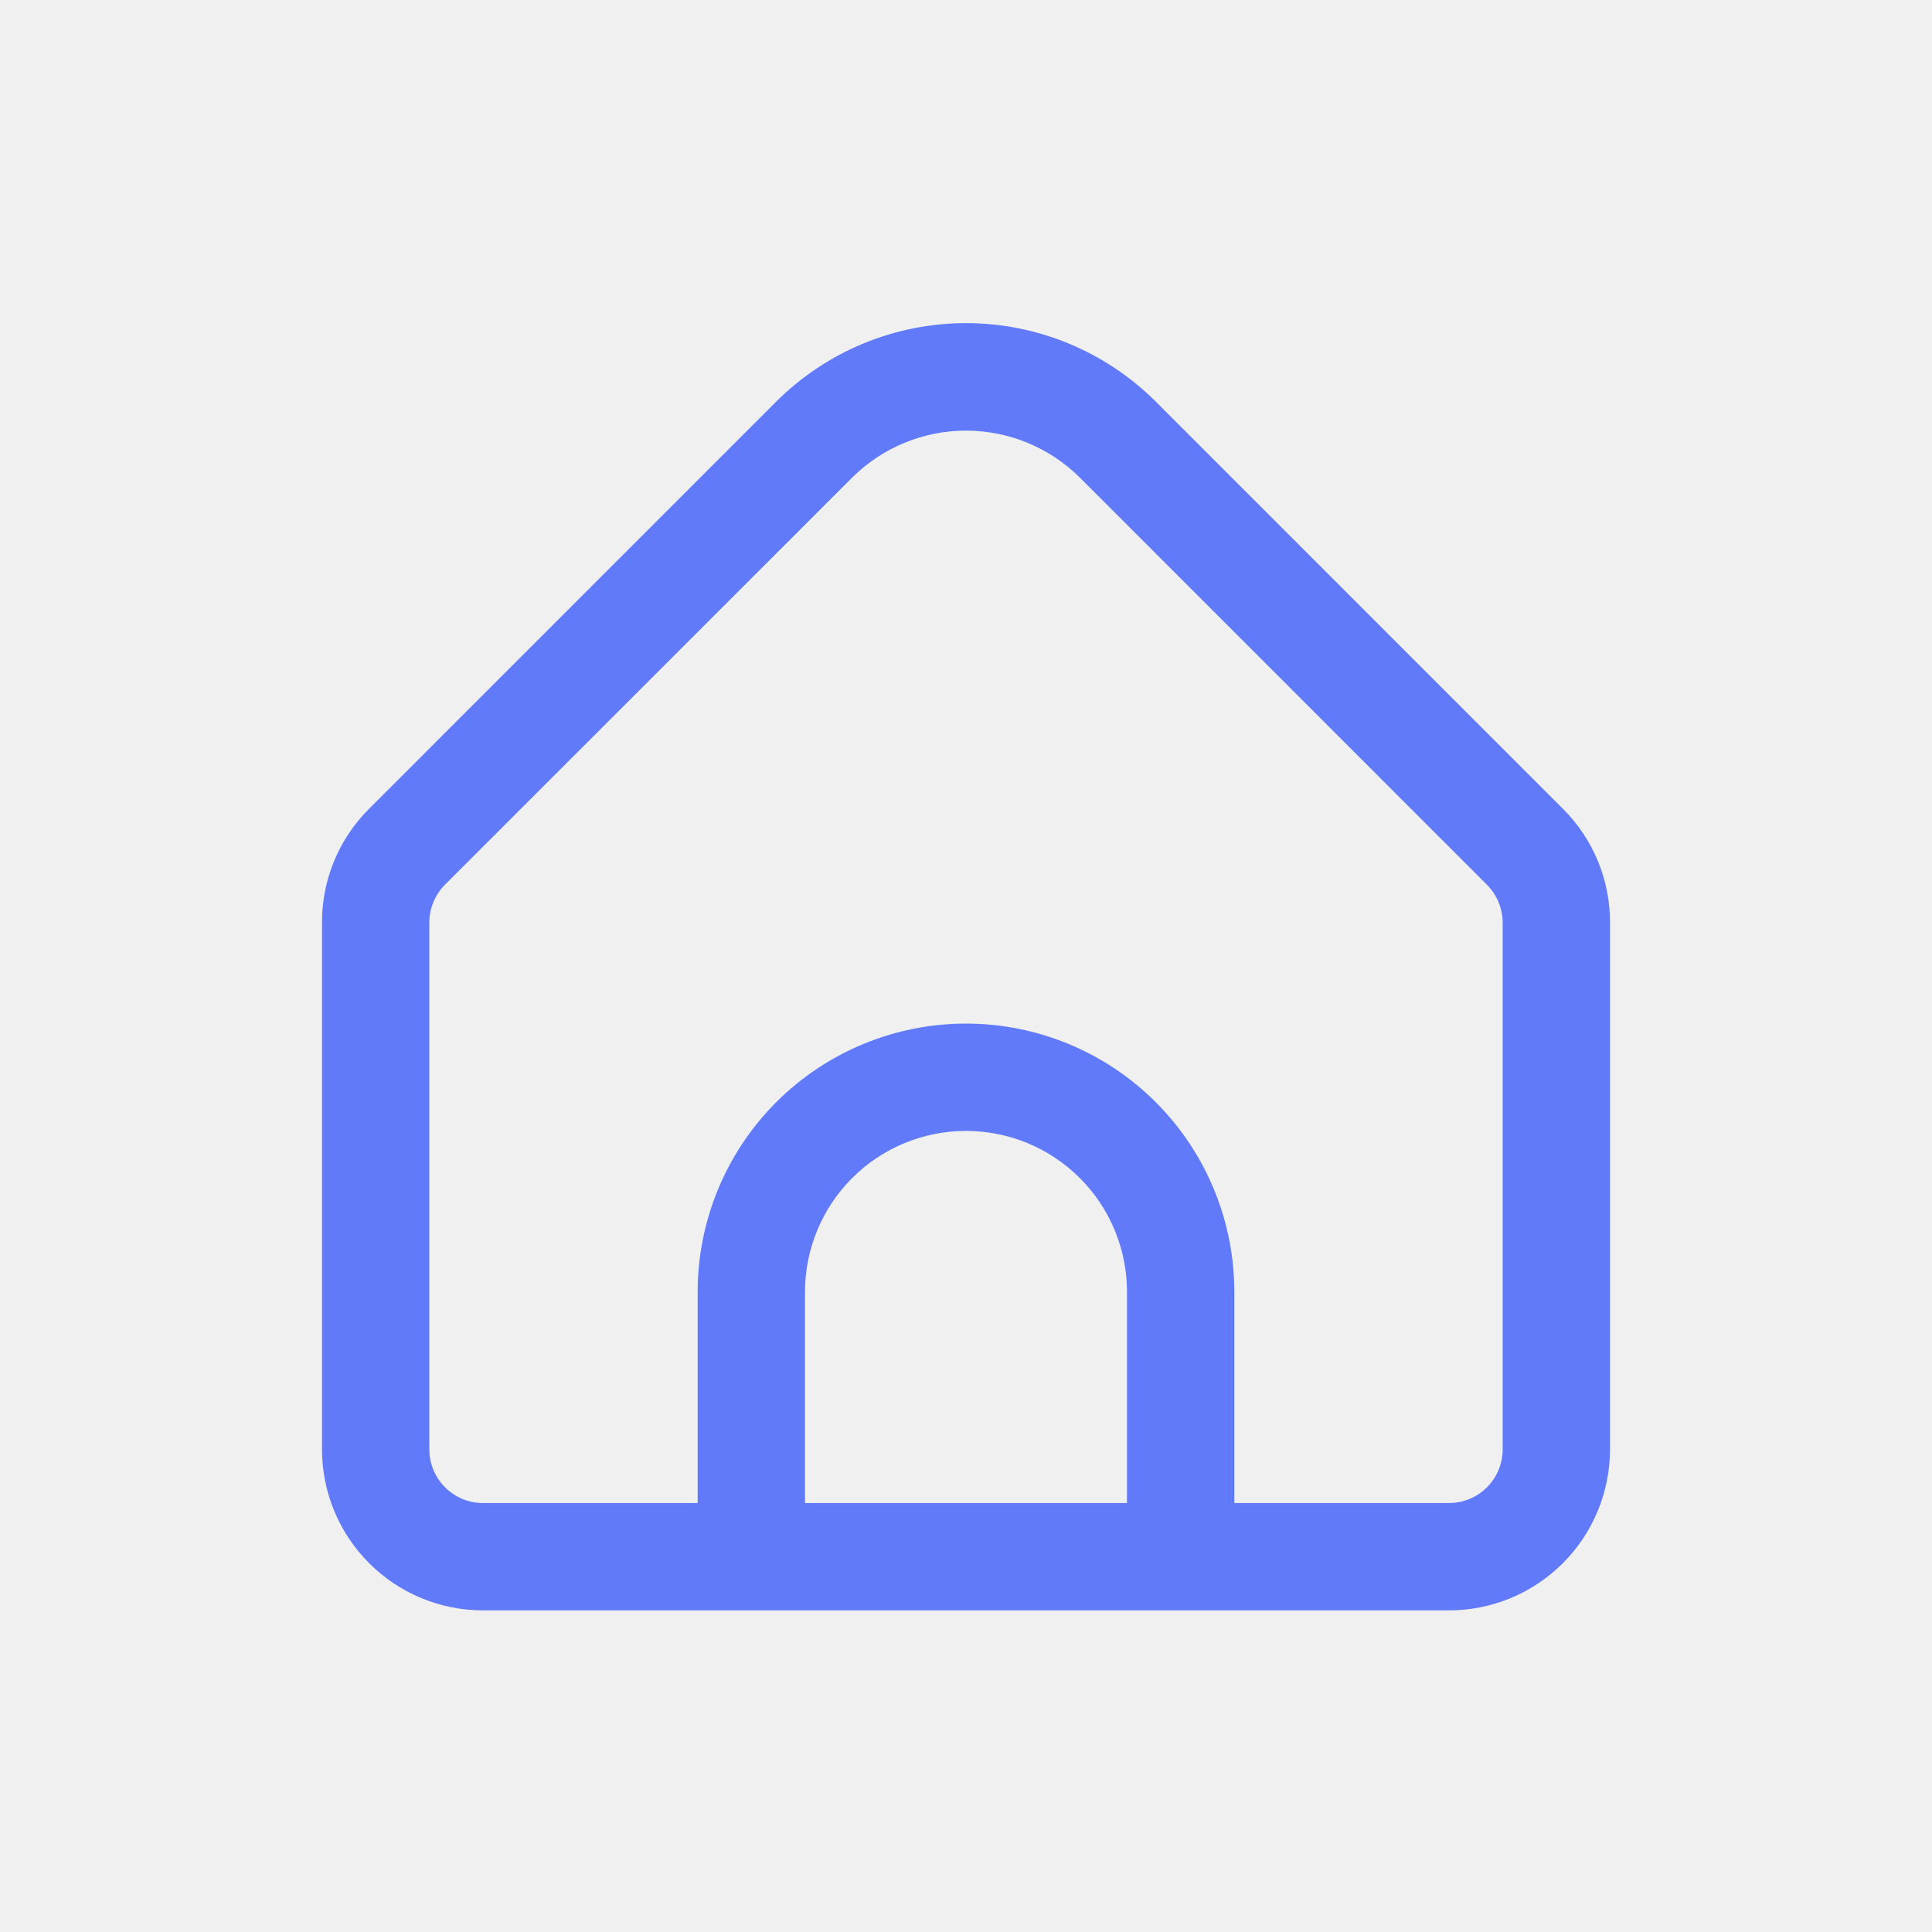
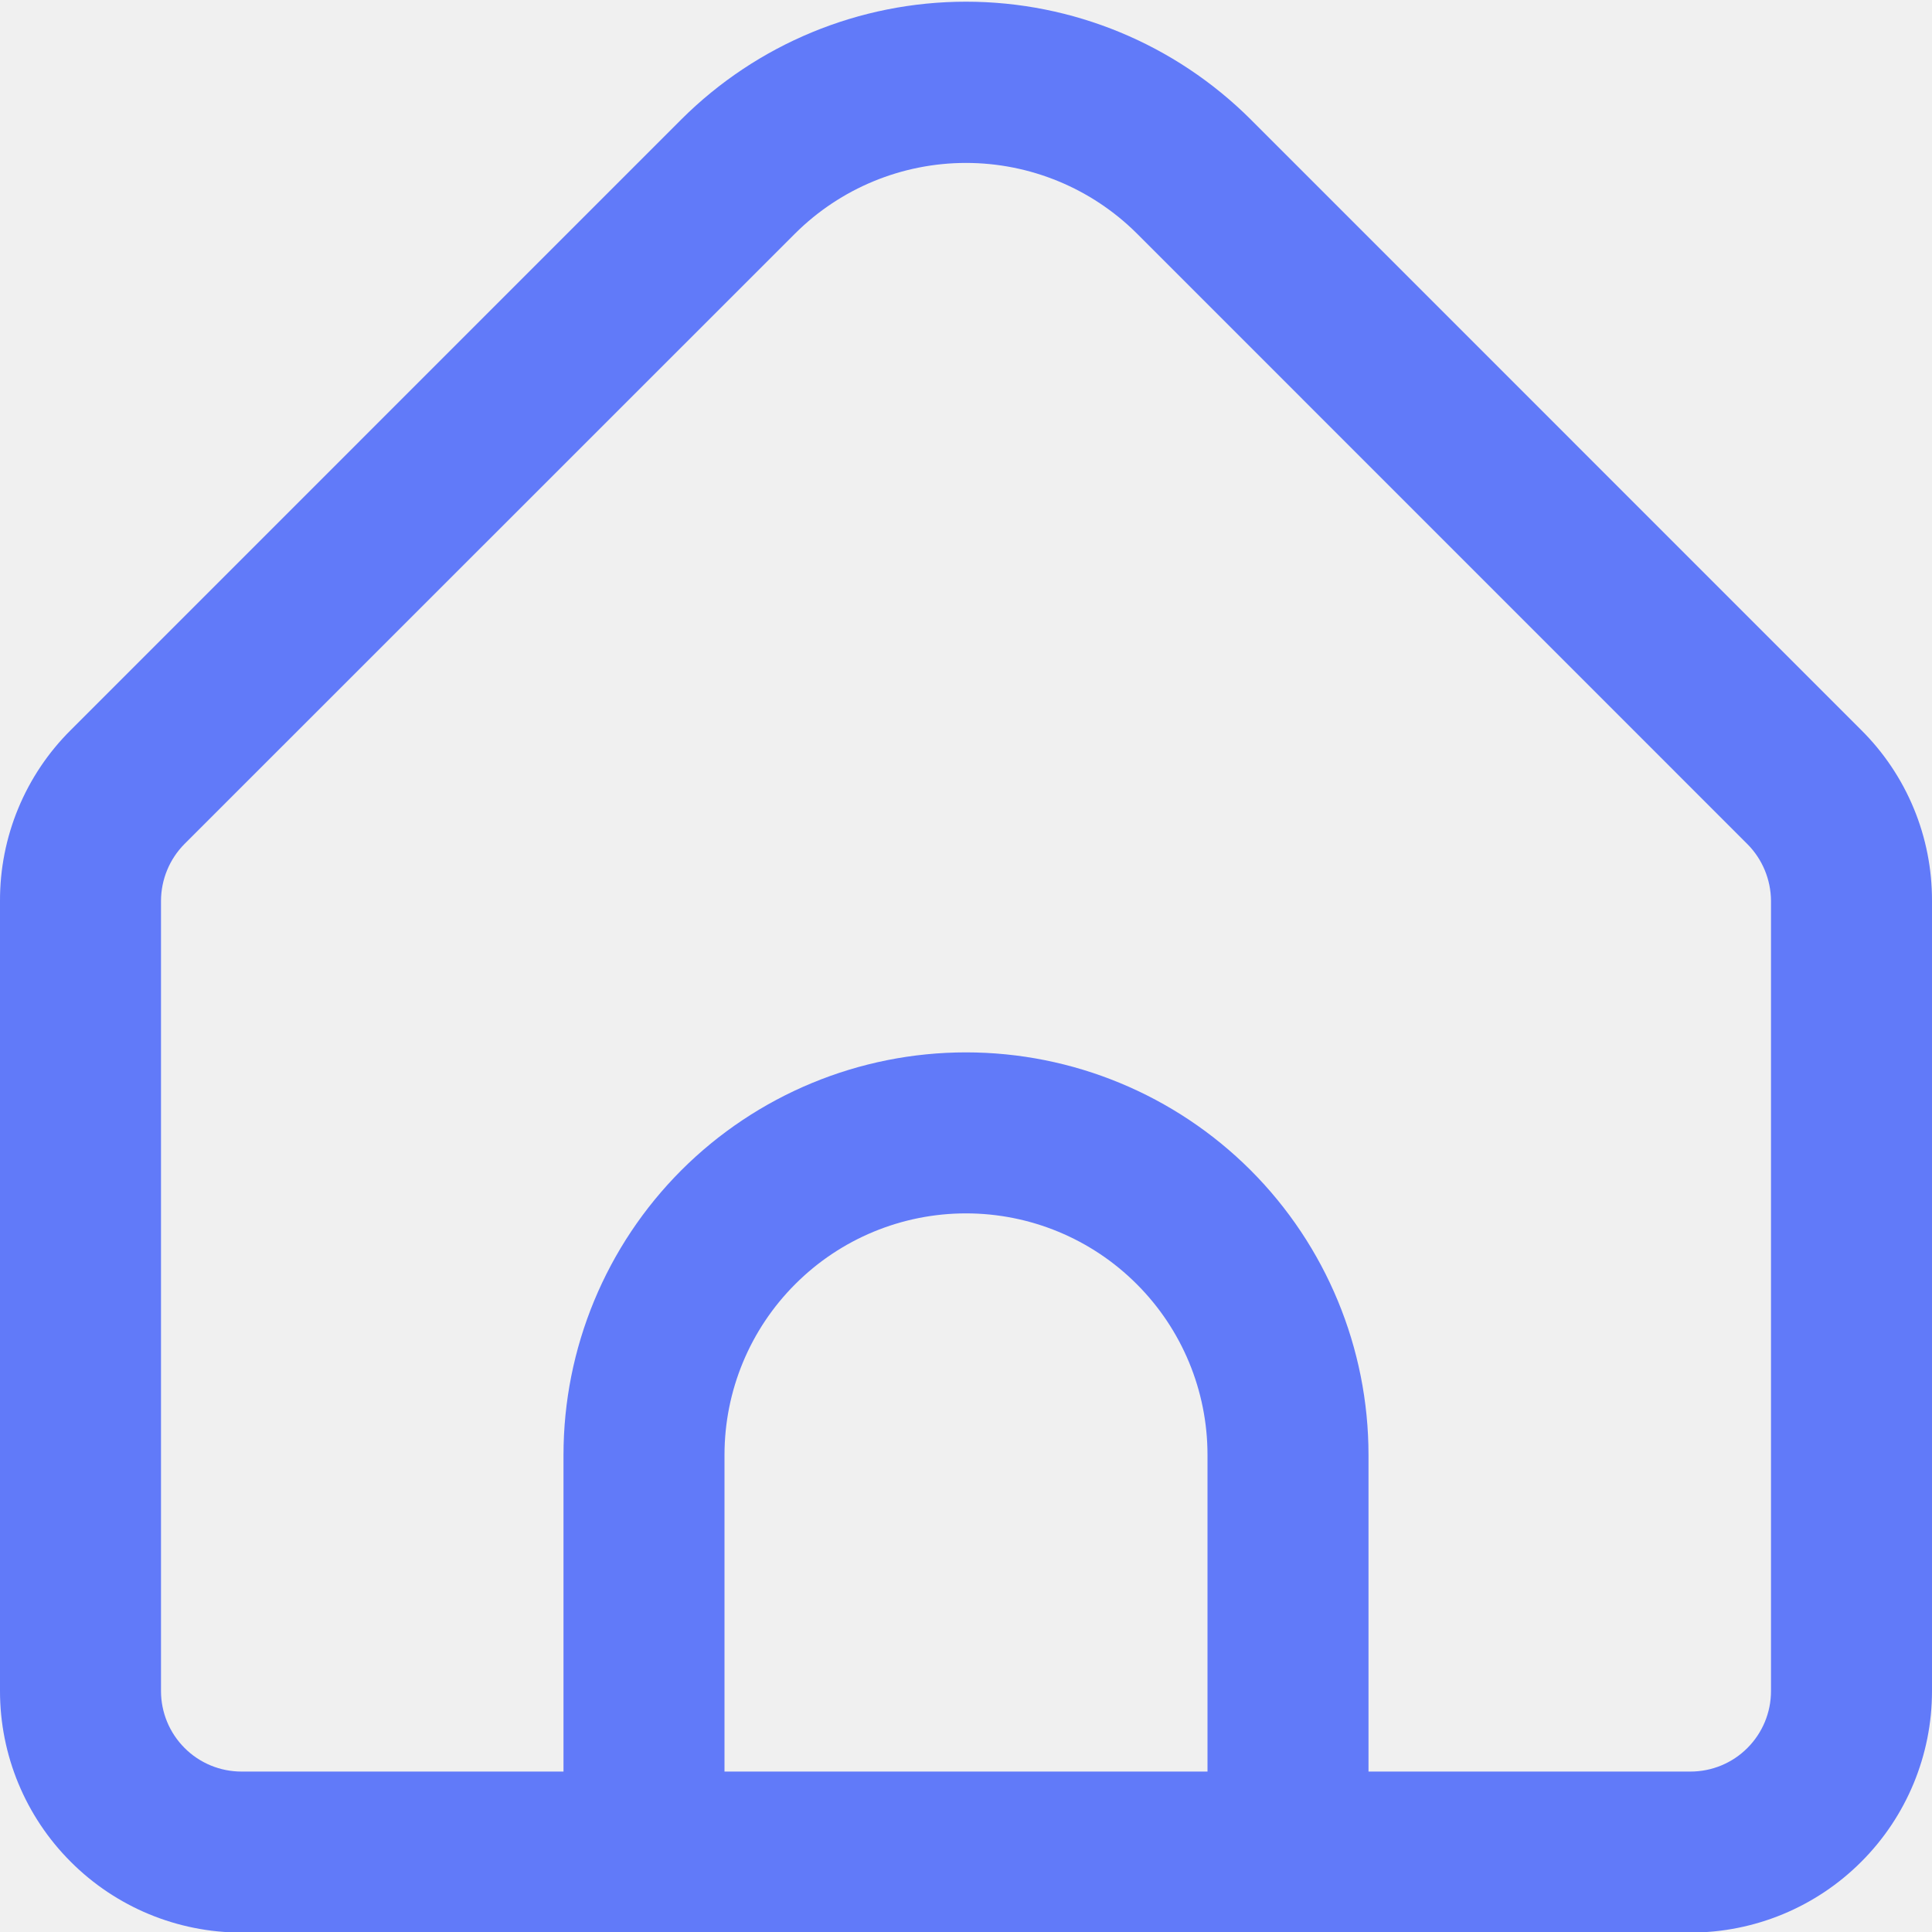
- <svg xmlns="http://www.w3.org/2000/svg" width="36" height="36" viewBox="0 0 36 36" fill="none">
-   <g clip-path="url(#clip0_1951_3457)">
-     <path d="M29.121 15.069L21.536 7.483C20.597 6.547 19.326 6.021 18 6.021C16.674 6.021 15.403 6.547 14.464 7.483L6.879 15.069C6.599 15.347 6.378 15.677 6.227 16.041C6.076 16.405 5.999 16.796 6 17.19V27.007C6 27.802 6.316 28.566 6.879 29.128C7.441 29.691 8.204 30.007 9 30.007H27C27.796 30.007 28.559 29.691 29.121 29.128C29.684 28.566 30 27.802 30 27.007V17.19C30.001 16.796 29.924 16.405 29.773 16.041C29.622 15.677 29.401 15.347 29.121 15.069ZM21 28.007H15V24.073C15 23.277 15.316 22.514 15.879 21.951C16.441 21.389 17.204 21.073 18 21.073C18.796 21.073 19.559 21.389 20.121 21.951C20.684 22.514 21 23.277 21 24.073V28.007ZM28 27.007C28 27.272 27.895 27.526 27.707 27.714C27.52 27.901 27.265 28.007 27 28.007H23V24.073C23 22.747 22.473 21.475 21.535 20.537C20.598 19.6 19.326 19.073 18 19.073C16.674 19.073 15.402 19.6 14.464 20.537C13.527 21.475 13 22.747 13 24.073V28.007H9C8.735 28.007 8.48 27.901 8.293 27.714C8.105 27.526 8 27.272 8 27.007V17.19C8.001 16.925 8.106 16.671 8.293 16.483L15.878 8.9C16.442 8.339 17.205 8.024 18 8.024C18.795 8.024 19.558 8.339 20.122 8.9L27.707 16.486C27.893 16.673 27.998 16.926 28 17.19V27.007Z" fill="#617AF9" />
+ <svg xmlns="http://www.w3.org/2000/svg" width="24" height="24" viewBox="0 0 24 24" fill="none">
+   <g clip-path="url(#clip0_3207_9846)">
+     <path d="M23.121 9.069L15.536 1.483C14.597 0.547 13.326 0.021 12 0.021C10.674 0.021 9.403 0.547 8.464 1.483L0.879 9.069C0.599 9.347 0.378 9.677 0.227 10.041C0.076 10.405 -0.001 10.796 1.20795e-05 11.19V21.007C1.20795e-05 21.803 0.316 22.566 0.879 23.128C1.441 23.691 2.204 24.007 3 24.007H21C21.796 24.007 22.559 23.691 23.121 23.128C23.684 22.566 24 21.803 24 21.007V11.19C24.001 10.796 23.924 10.405 23.773 10.041C23.622 9.677 23.401 9.347 23.121 9.069ZM15 22.007H9V18.073C9 17.277 9.316 16.514 9.879 15.952C10.441 15.389 11.204 15.073 12 15.073C12.796 15.073 13.559 15.389 14.121 15.952C14.684 16.514 15 17.277 15 18.073V22.007ZM22 21.007C22 21.272 21.895 21.526 21.707 21.714C21.52 21.902 21.265 22.007 21 22.007H17V18.073C17 16.747 16.473 15.475 15.536 14.537C14.598 13.6 13.326 13.073 12 13.073C10.674 13.073 9.402 13.6 8.464 14.537C7.527 15.475 7 16.747 7 18.073V22.007H3C2.735 22.007 2.48 21.902 2.293 21.714C2.105 21.526 2 21.272 2 21.007V11.19C2.001 10.925 2.106 10.671 2.293 10.483L9.878 2.9C10.442 2.339 11.205 2.024 12 2.024C12.795 2.024 13.558 2.339 14.122 2.9L21.707 10.486C21.893 10.673 21.998 10.926 22 11.19V21.007Z" fill="#617AF9" />
  </g>
  <defs>
-     <clipPath id="clip0_1951_3457">
-       <rect width="24" height="24" fill="white" transform="translate(6 6)" />
+     <clipPath id="clip0_3207_9846">
+       <rect width="24" height="24" fill="white" />
    </clipPath>
  </defs>
</svg>
